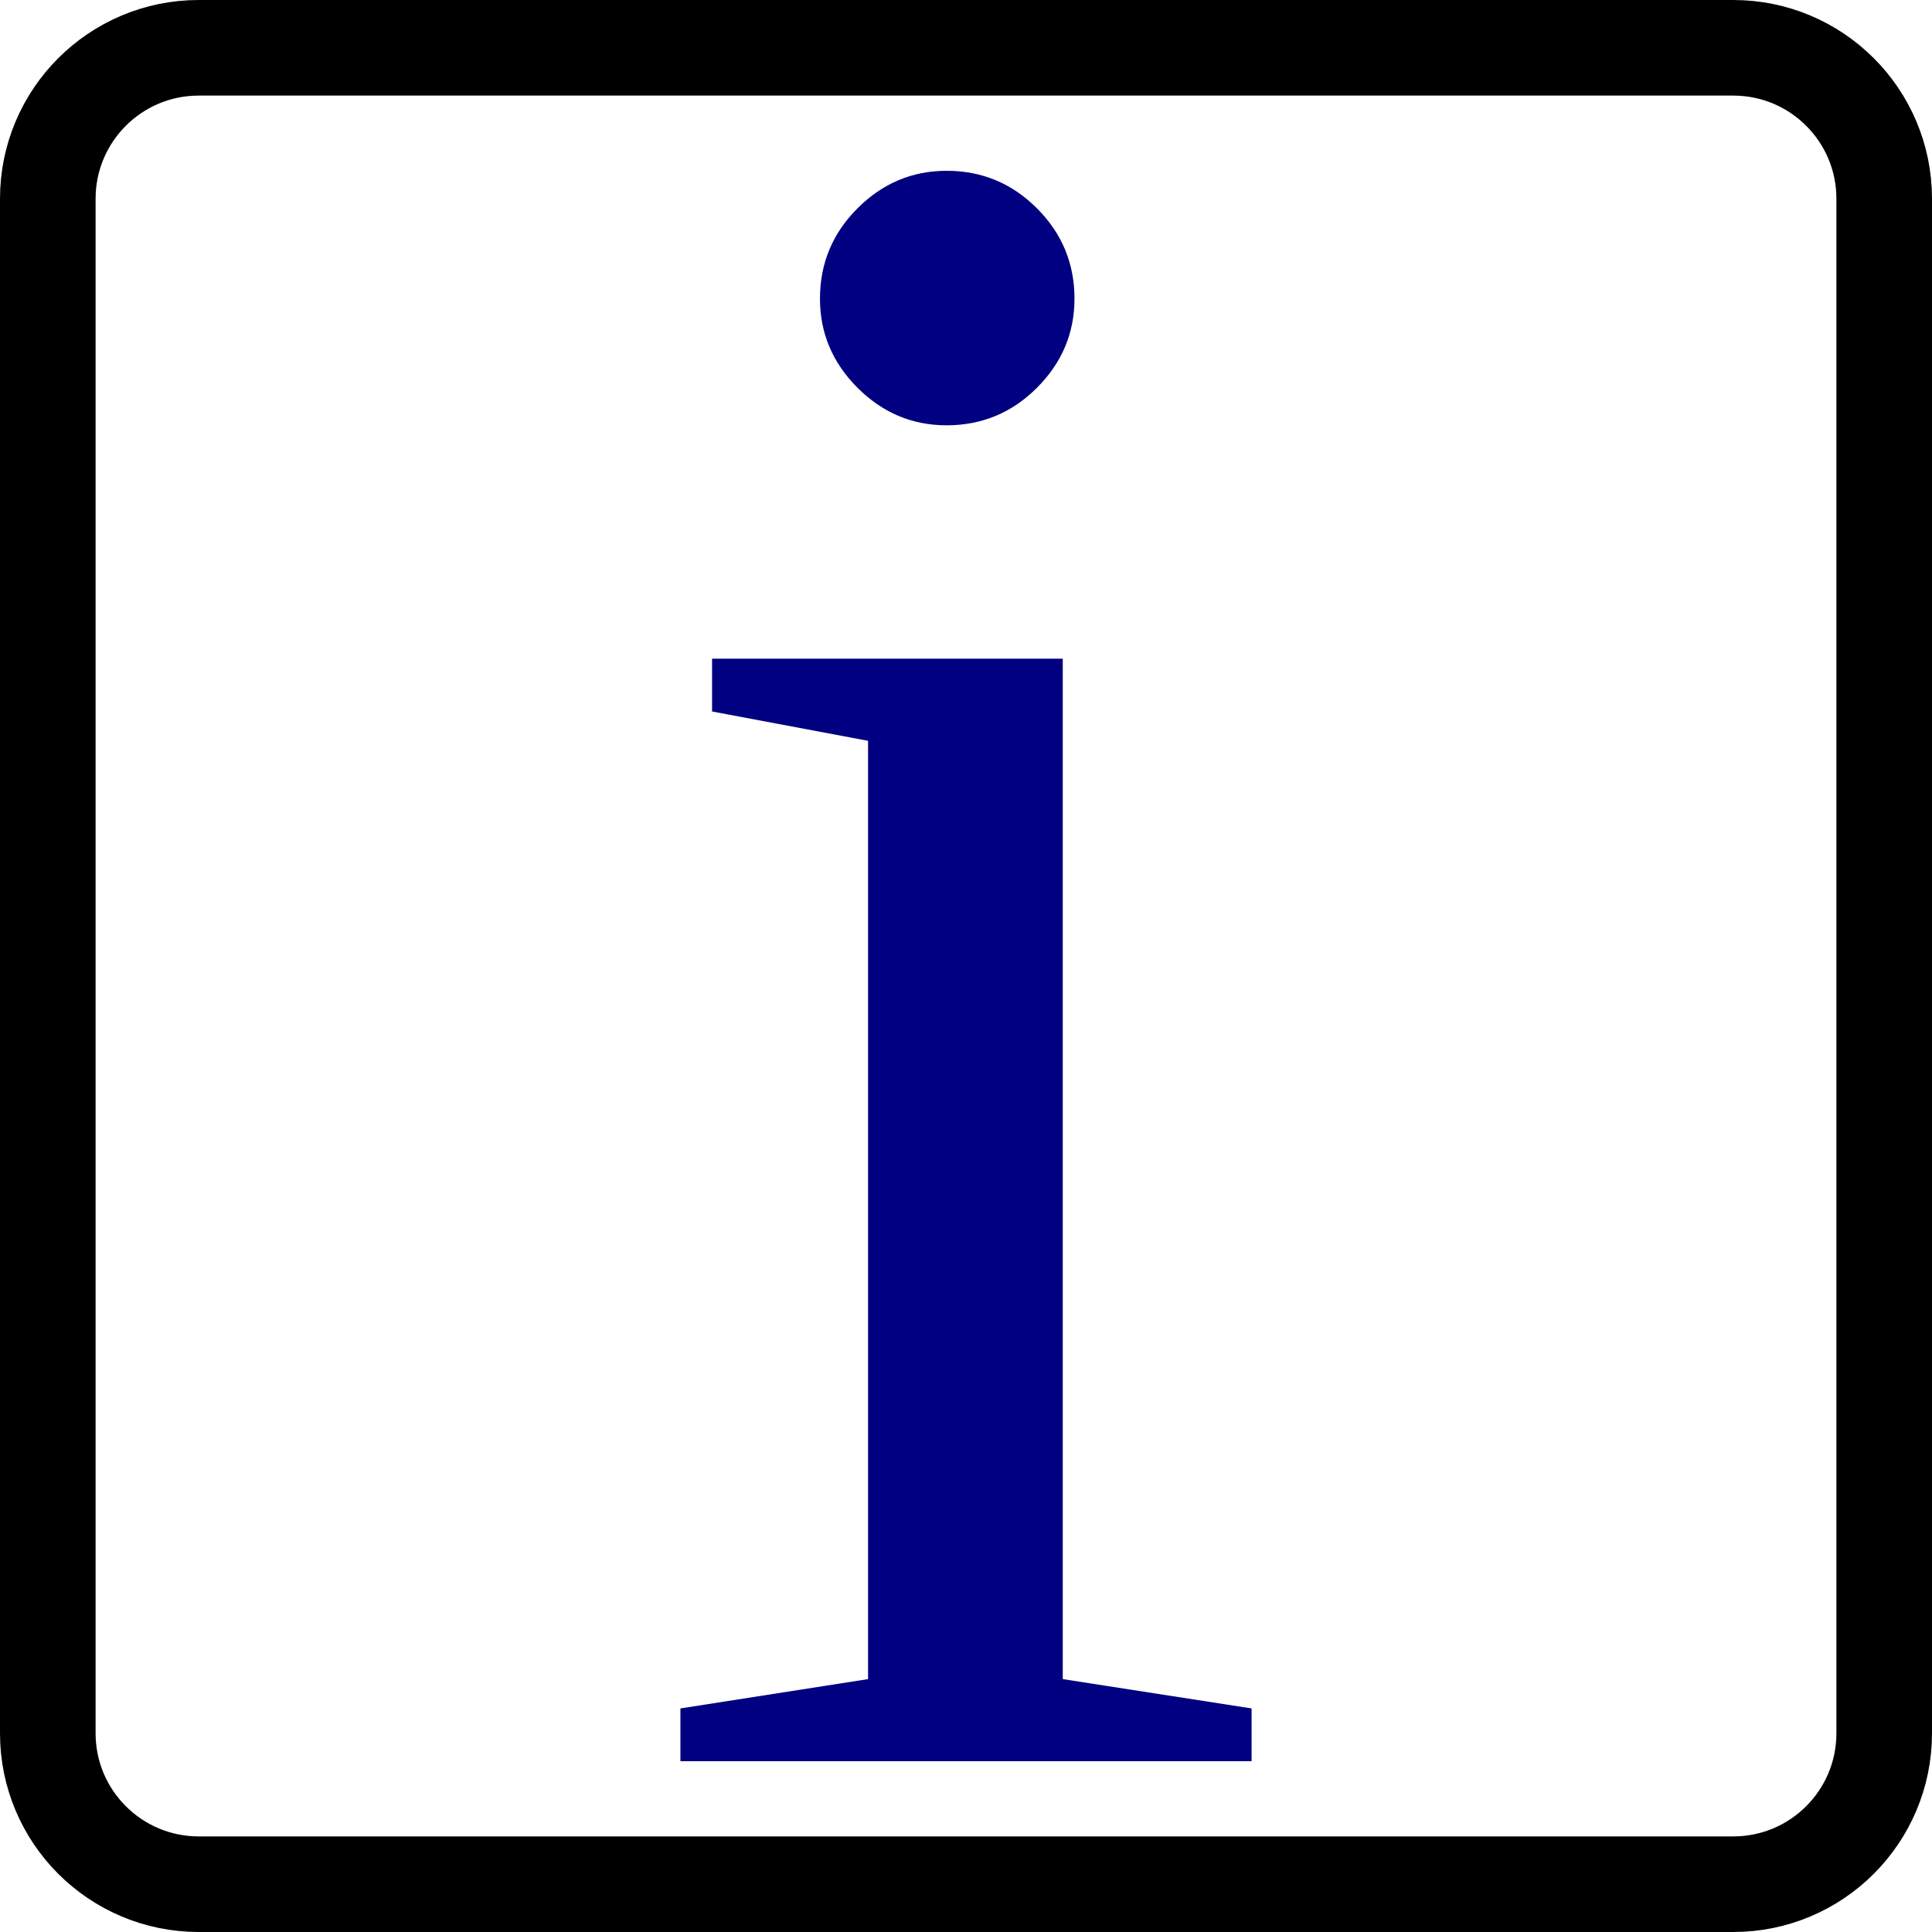
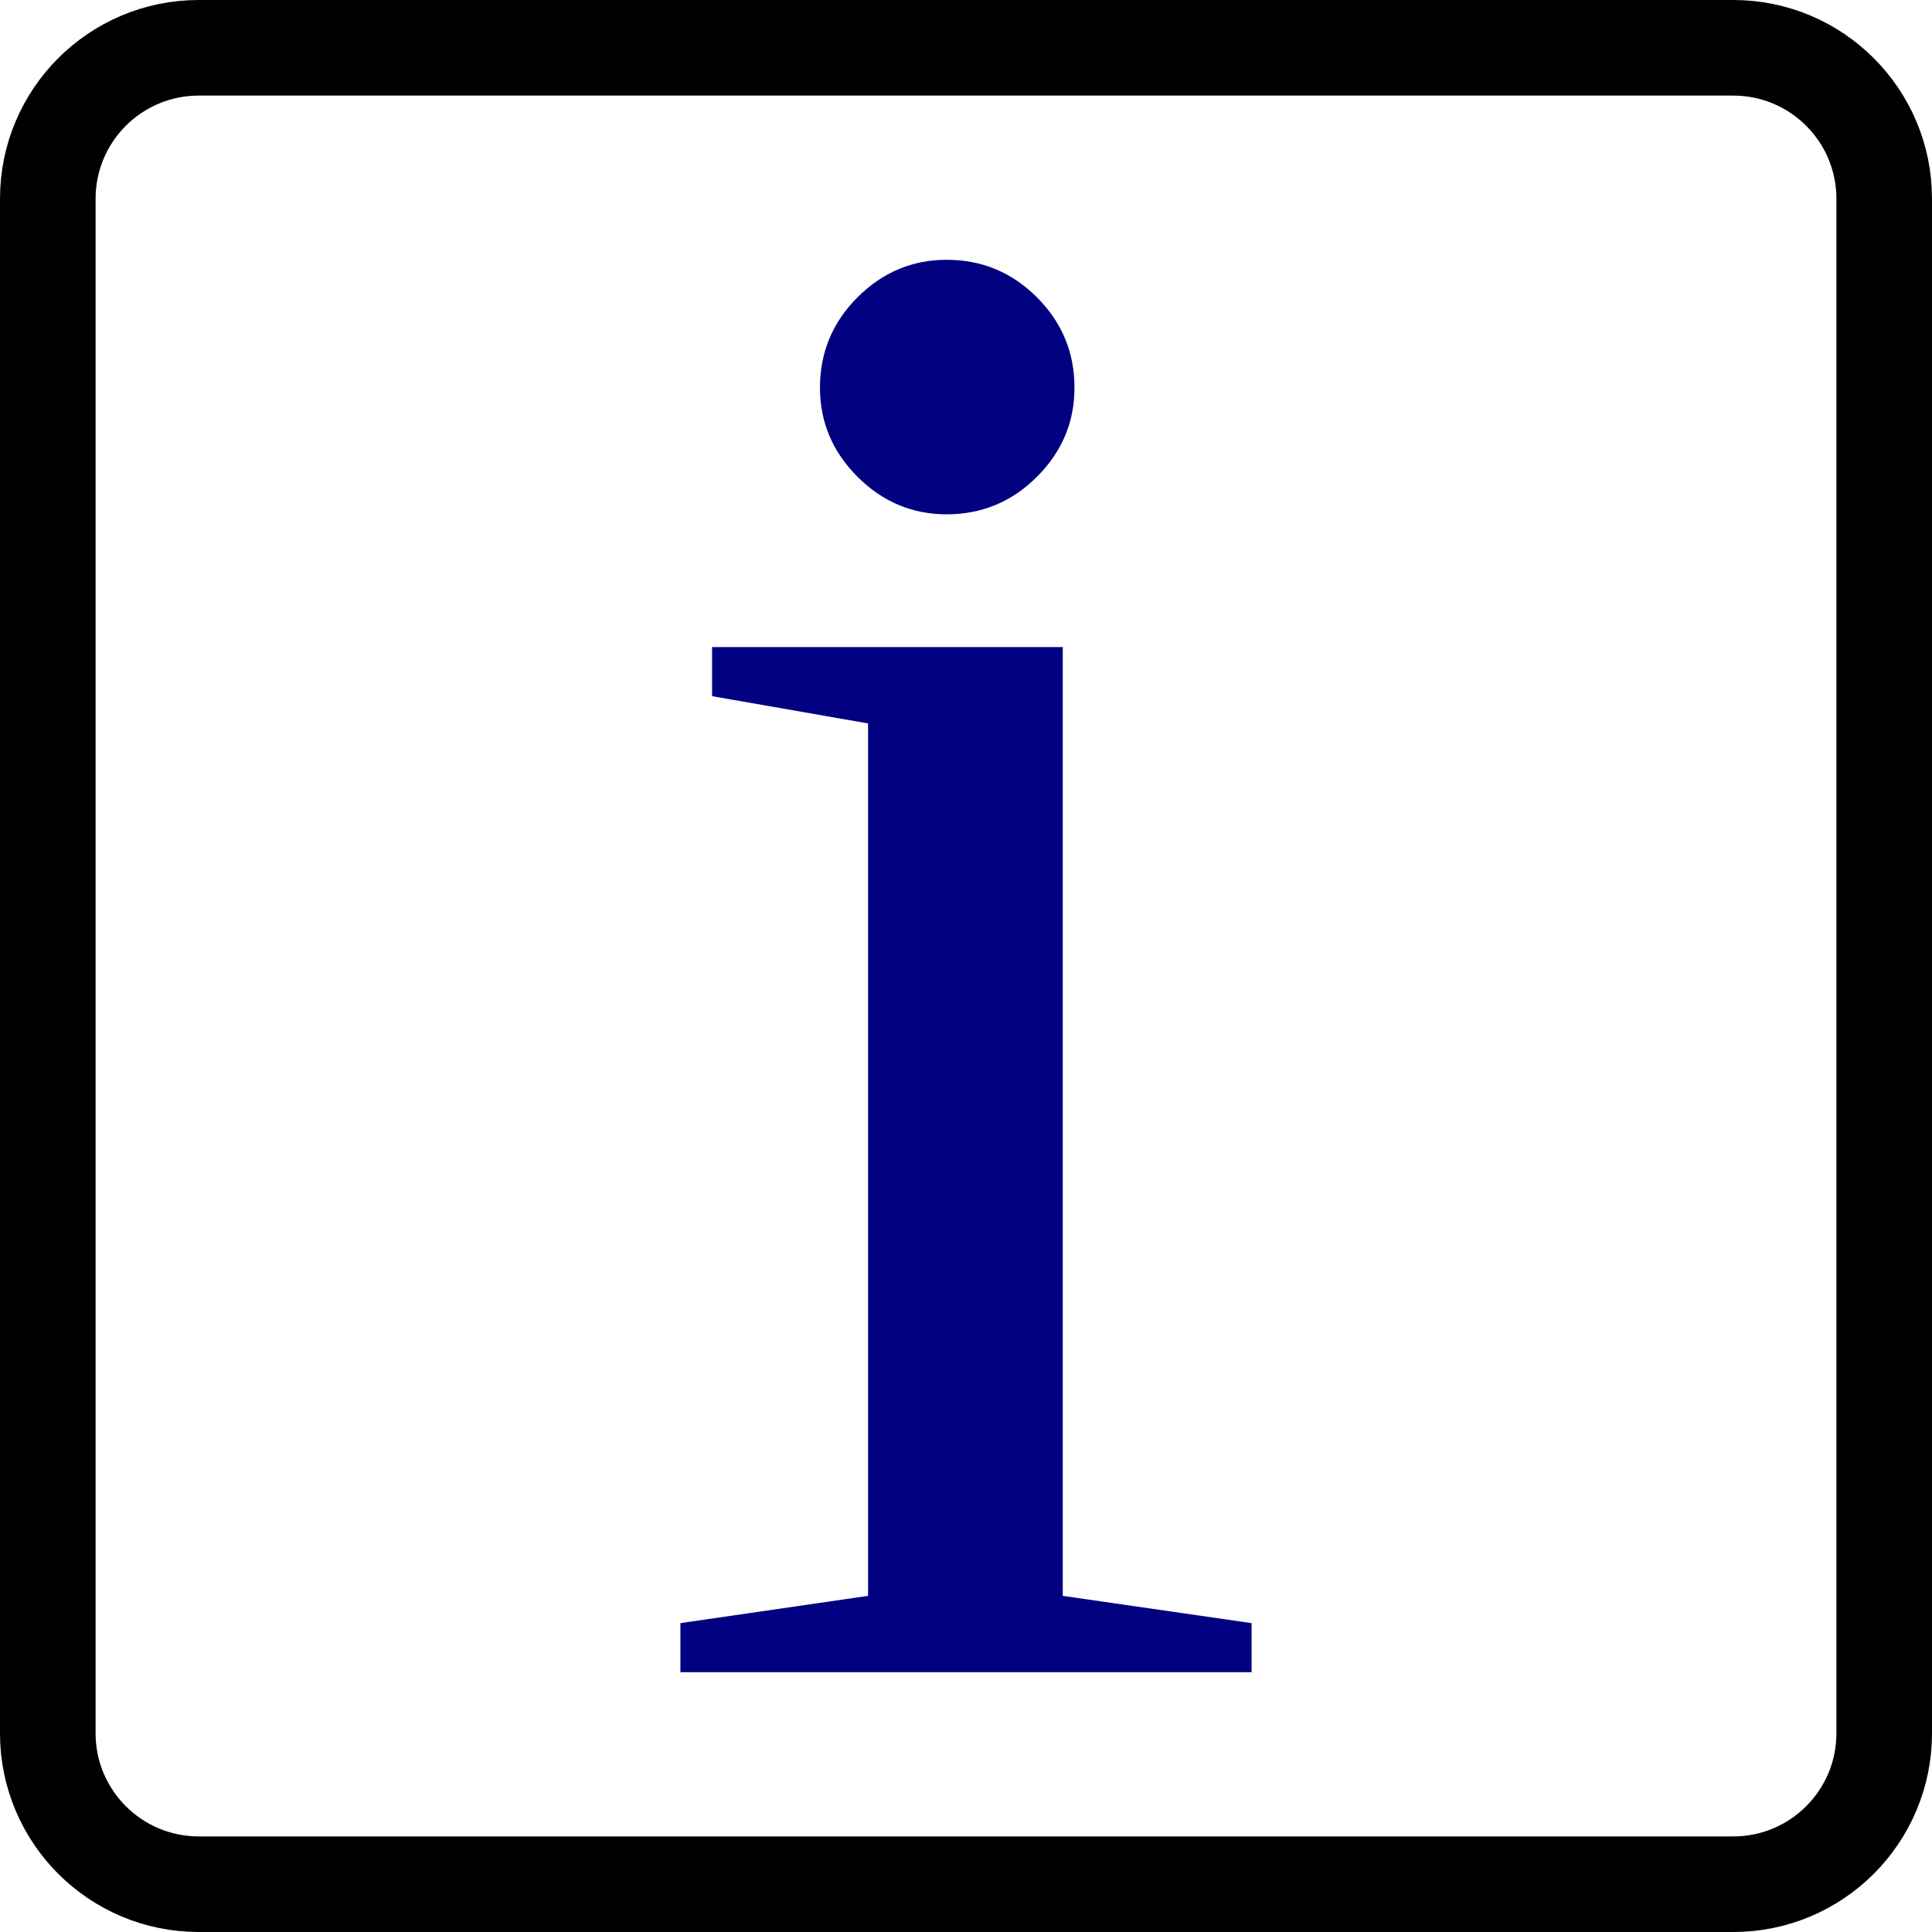
<svg xmlns="http://www.w3.org/2000/svg" version="1.1" viewBox="0 0 384 384" xml:space="preserve" id="svg34" width="384" height="384">
  <defs id="defs7">
    <marker orient="auto" refY="0" refX="0" id="Arrow1Lstart" style="overflow:visible">
      <path id="path1517" d="M 0,0 5,-5 -12.5,0 5,5 Z" style="fill-rule:evenodd;stroke:#000000;stroke-width:1pt" transform="matrix(0.8,0,0,0.8,10,0)" />
    </marker>
    <clipPath id="b">
      <g id="use4">
        <path d="m 376,153.34 c -4.418,0 -8,3.582 -8,8 v 256 c 0,13.234 -10.766,24 -24,24 H 40 c -13.234,0 -24,-10.766 -24,-24 v -304 c 0,-13.234 10.766,-24 24,-24 h 256 c 4.418,0 8,-3.582 8,-8 0,-4.418 -3.582,-8 -8,-8 H 40 c -22.056,0 -40,17.944 -40,40 v 304 c 0,22.056 17.944,40 40,40 h 304 c 22.056,0 40,-17.944 40,-40 v -256 c 0,-4.418 -3.582,-8 -8,-8 z" id="path855" />
        <path d="M 466.31,12.823 C 460.676,6.394 453.472,2.035 446.024,0.548 438.576,-0.939 431.78,0.626 426.889,4.952 l -208.11,183.88 c -0.615,0.543 -1.081,1.243 -1.37,2.058 l -16.574,46.667 c -0.866,2.439 -0.053,5.59 2.063,8.004 1.427,1.627 3.259,2.706 5.072,3.068 0.879,0.175 1.753,0.183 2.575,0.003 l 48.216,-10.579 c 0.842,-0.185 1.593,-0.56 2.208,-1.103 l 208.11,-183.88 c 4.896,-4.325 7.305,-10.892 6.781,-18.496 -0.523,-7.603 -3.916,-15.329 -9.549,-21.752 z m -210.53,207.35 -21.093,-24.057 191.69,-169.37 21.093,24.057 z m -27.947,-13.327 16.475,18.789 -25.105,5.509 z m 230.69,-165.81 -1.898,1.677 -21.093,-24.057 1.9,-1.679 c 2.444,-2.162 5.841,-2.944 9.565,-2.201 3.723,0.743 7.324,2.922 10.142,6.138 2.817,3.212 4.514,7.076 4.776,10.876 0.262,3.8 -0.943,7.084 -3.391,9.246 z" id="path857" style="stroke-width:0.874" />
        <path d="m 240,145.34 c 0,-4.418 -3.582,-8 -8,-8 H 72 c -4.418,0 -8,3.582 -8,8 0,4.418 3.582,8 8,8 h 160 c 4.418,0 8,-3.582 8,-8 z" id="path859" />
        <path d="m 200,185.34 c 0,-4.418 -3.582,-8 -8,-8 H 72 c -4.418,0 -8,3.582 -8,8 0,4.418 3.582,8 8,8 h 120 c 4.418,0 8,-3.582 8,-8 z" id="path861" />
        <path d="M 168,217.34 H 72 c -4.418,0 -8,3.582 -8,8 0,4.418 3.582,8 8,8 h 96 c 4.418,0 8,-3.582 8,-8 0,-4.418 -3.582,-8 -8,-8 z" id="path863" />
        <path d="m 72,273.34 h 80 c 4.418,0 8,-3.582 8,-8 0,-4.418 -3.582,-8 -8,-8 H 72 c -4.418,0 -8,3.582 -8,8 0,4.418 3.582,8 8,8 z" id="path865" />
        <path d="m 264,265.34 c 0,4.418 3.582,8 8,8 h 40 c 4.418,0 8,-3.582 8,-8 0,-4.418 -3.582,-8 -8,-8 h -40 c -4.418,0 -8,3.582 -8,8 z" id="path867" />
        <path d="m 317.66,231 c 1.49,-1.49 2.34,-3.55 2.34,-5.66 0,-2.11 -0.85,-4.17 -2.34,-5.66 -1.49,-1.49 -3.55,-2.34 -5.66,-2.34 -2.1,0 -4.17,0.85 -5.66,2.34 -1.49,1.49 -2.34,3.56 -2.34,5.66 0,2.11 0.85,4.17 2.34,5.66 1.49,1.49 3.56,2.34 5.66,2.34 2.1,0 4.17,-0.85 5.66,-2.34 z" id="path869" />
        <path d="m 64,305.34 c 0,4.418 3.582,8 8,8 h 240 c 4.418,0 8,-3.582 8,-8 0,-4.418 -3.582,-8 -8,-8 H 72 c -4.418,0 -8,3.582 -8,8 z" id="path871" />
        <path d="M 312,337.34 H 72 c -4.418,0 -8,3.582 -8,8 0,4.418 3.582,8 8,8 h 240 c 4.418,0 8,-3.582 8,-8 0,-4.418 -3.582,-8 -8,-8 z" id="path873" />
        <path d="M 312,377.34 H 72 c -4.418,0 -8,3.582 -8,8 0,4.418 3.582,8 8,8 h 240 c 4.418,0 8,-3.582 8,-8 0,-4.418 -3.582,-8 -8,-8 z" id="path875" />
      </g>
    </clipPath>
    <clipPath clipPathUnits="userSpaceOnUse" id="clipPath901">
      <g id="use903">
        <circle r="40.135" cy="244.721" cx="148.594" id="circle907" style="fill:#800000;fill-opacity:1;stroke:none;stroke-width:15;stroke-miterlimit:4;stroke-dasharray:none;stroke-opacity:1" />
      </g>
    </clipPath>
  </defs>
  <rect style="fill:none;fill-opacity:1;stroke:#000000;stroke-width:19;stroke-linecap:round;stroke-linejoin:round;stroke-miterlimit:3.6;stroke-dasharray:none;stroke-opacity:1" id="rect40" width="365" height="365" x="9.5" y="9.5" ry="30" rx="30" />
  <g aria-label="i" style="font-style:normal;font-variant:normal;font-weight:normal;font-stretch:normal;font-size:477.426px;line-height:1.25;font-family:'Liberation Serif';-inkscape-font-specification:'Liberation Serif, Normal';font-variant-ligatures:normal;font-variant-caps:normal;font-variant-numeric:normal;font-feature-settings:normal;text-align:start;letter-spacing:0px;word-spacing:0px;writing-mode:lr-tb;text-anchor:start;fill:#000080;fill-opacity:1;stroke:none;stroke-width:2.487" id="text1795">
-     <path d="m 213.563,59.356 q 0,10.257 -7.46,17.717 -7.46,7.46 -17.95,7.46 -10.257,0 -17.717,-7.46 -7.46,-7.46 -7.46,-17.717 0,-10.49 7.46,-17.95 7.46,-7.46 17.717,-7.46 10.49,0 17.95,7.46 7.46,7.46 7.46,17.95 z m -2.331,274.38 37.532,5.828 V 350.054 H 135.236 v -10.49 l 37.299,-5.828 V 147.241 l -31.005,-5.828 V 130.923 H 211.232 Z" style="fill:#000080;stroke-width:2.487" id="path845" />
+     <g id="g860" transform="translate(0,3.690478)">
+       <path id="path856" d="m 213.563,73.356 q 0,10.257 -7.46,17.717 -7.46,7.46 -17.95,7.46 -10.257,0 -17.717,-7.46 -7.46,-7.46 -7.46,-17.717 0,-10.49 7.46,-17.95 7.46,-7.46 17.717,-7.46 10.49,0 17.95,7.46 7.46,7.46 7.46,17.95 z" style="fill:#000080;stroke-width:2.487" />
+       <path id="path845" d="m 211.232,313.5 37.532,5.419 v 9.754 H 135.236 v -9.754 l 37.299,-5.419 V 140.096 l -31.005,-5.419 v -9.754 H 211.232 Z" style="fill:#000080;stroke-width:2.487" />
+     </g>
  </g>
</svg>
